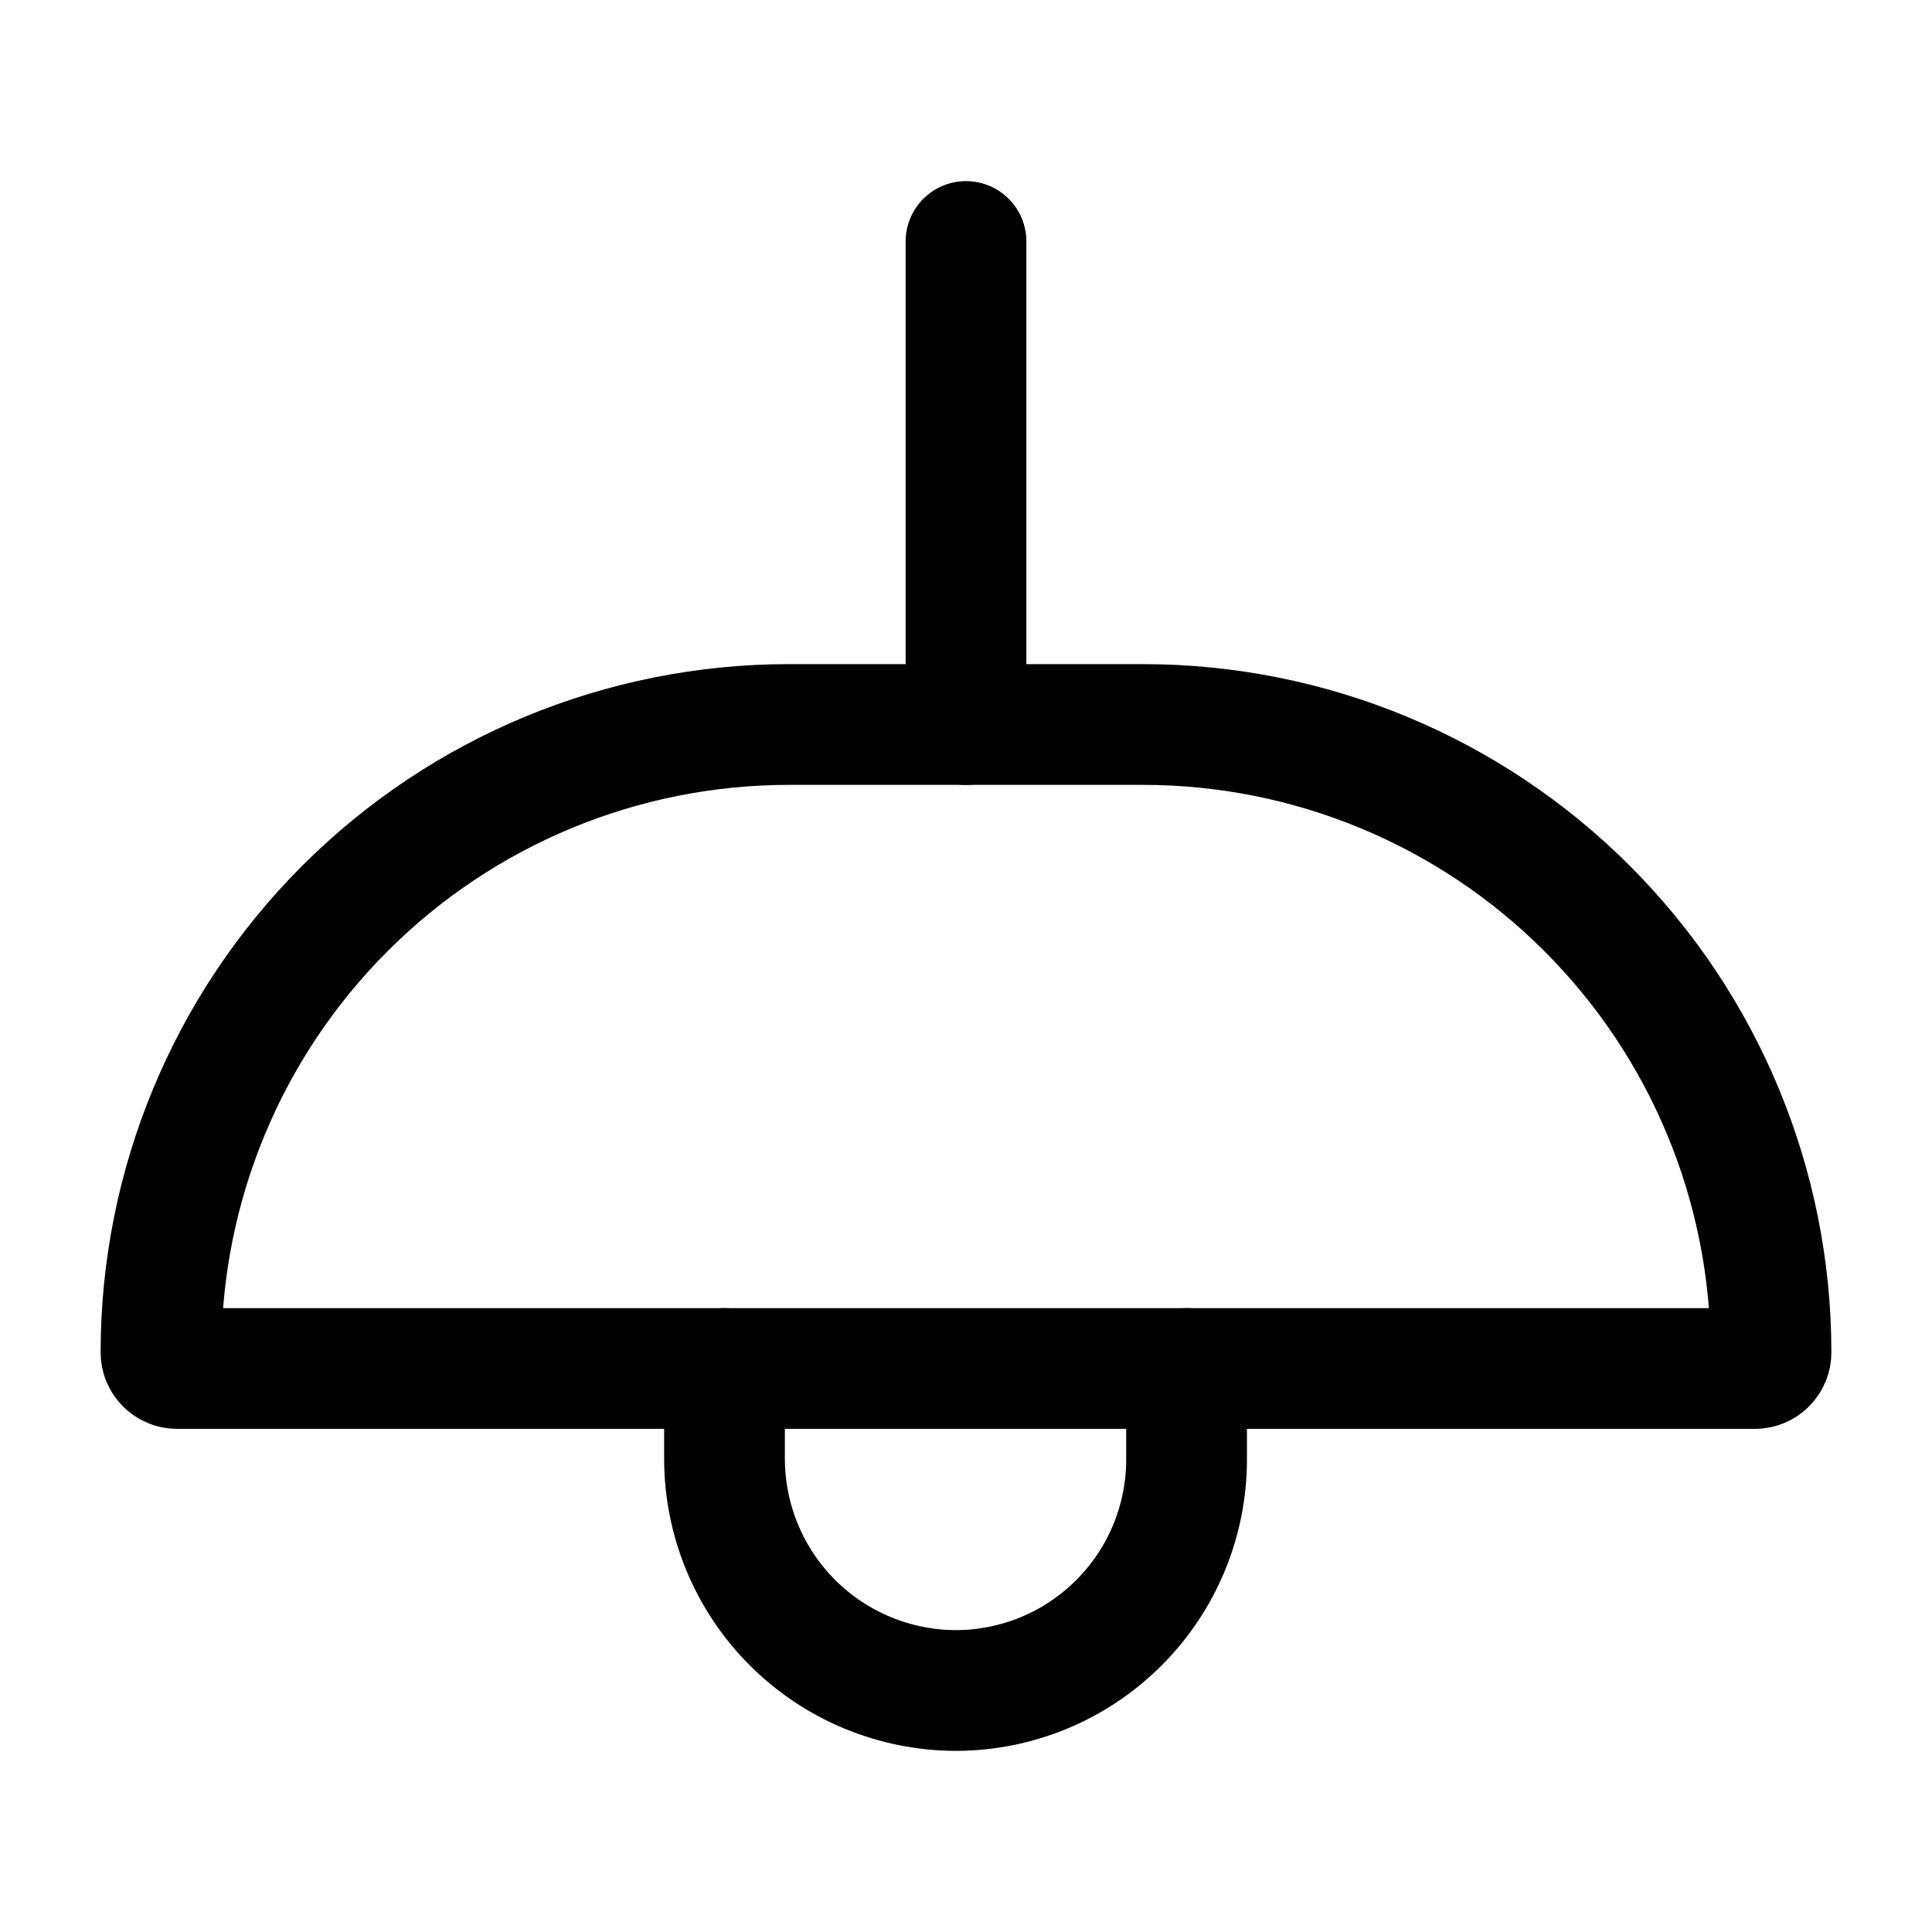
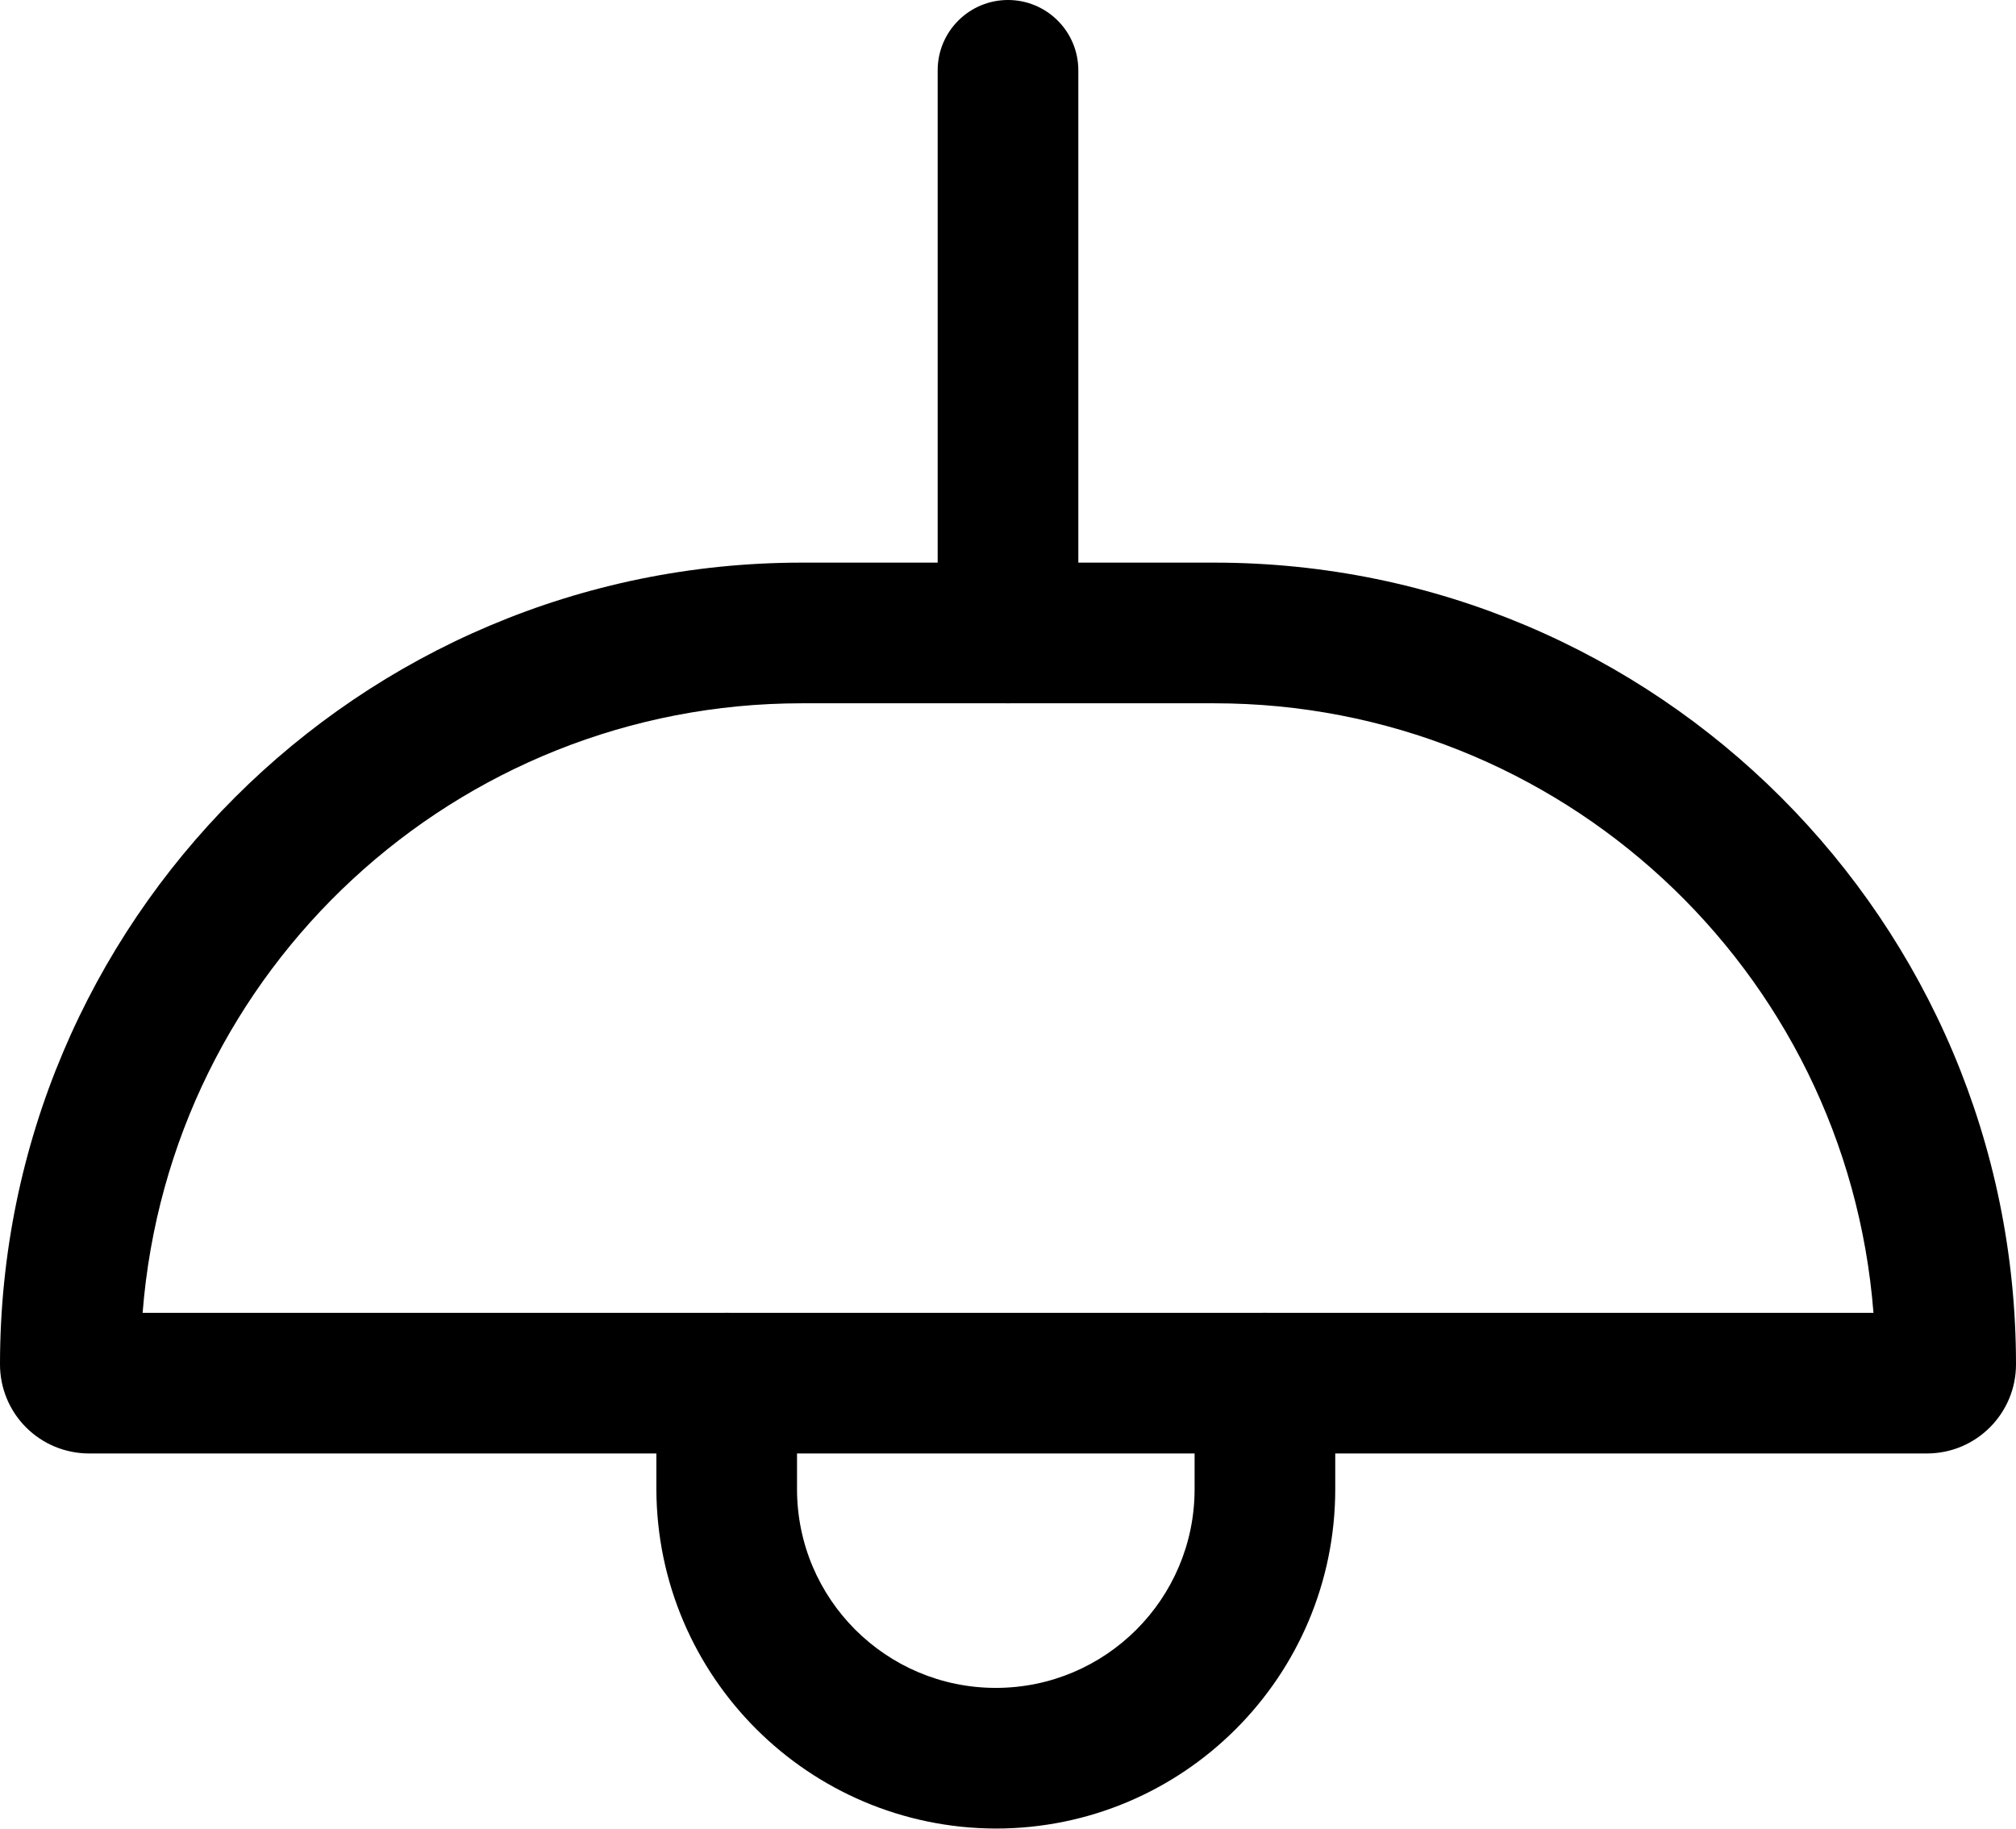
- <svg xmlns="http://www.w3.org/2000/svg" width="24" height="24" viewBox="0 0 24 24" fill="none">
-   <path d="M9.8 9H14.2C16.269 9 18.253 9.822 19.715 11.285C21.178 12.747 22 14.731 22 16.8C22 16.853 21.979 16.904 21.941 16.941C21.904 16.979 21.853 17 21.8 17H2.2C2.147 17 2.096 16.979 2.059 16.941C2.021 16.904 2 16.853 2 16.8C2 14.731 2.822 12.747 4.285 11.285C5.747 9.822 7.731 9 9.8 9V9Z" stroke="black" stroke-width="1.5" stroke-linecap="round" stroke-linejoin="round" />
-   <path d="M12 3V9" stroke="black" stroke-width="1.5" stroke-linecap="round" stroke-linejoin="round" />
-   <path d="M9 17V18.13C9.003 18.89 9.306 19.619 9.844 20.157C10.381 20.694 11.11 20.997 11.87 21V21C12.631 21 13.361 20.698 13.899 20.159C14.438 19.621 14.74 18.891 14.74 18.13V17" stroke="black" stroke-width="1.5" stroke-linecap="round" stroke-linejoin="round" />
+ <svg xmlns="http://www.w3.org/2000/svg" id="Camada_1" data-name="Camada 1" viewBox="0 0 21.5 19.5">
+   <path d="M21.8,17.75H2.2a.949.949,0,0,1-.95-.95A8.551,8.551,0,0,1,9.8,8.25h4.4a8.55,8.55,0,0,1,8.55,8.55.95.95,0,0,1-.95.95ZM2.771,16.25H21.23A7.051,7.051,0,0,0,14.2,9.75H9.8a7.051,7.051,0,0,0-7.029,6.5Z" transform="translate(-1.25 -2.25)" />
+   <path d="M12,9.75A.75.75,0,0,1,11.25,9V3a.75.75,0,0,1,1.5,0V9A.75.75,0,0,1,12,9.75Z" transform="translate(-1.25 -2.25)" />
+   <path d="M11.87,21.75a3.63,3.63,0,0,1-3.62-3.618V17a.75.75,0,0,1,1.5,0v1.13a2.12,2.12,0,0,0,4.24,0V17a.75.75,0,0,1,1.5,0v1.13a3.621,3.621,0,0,1-3.62,3.62Z" transform="translate(-1.25 -2.25)" />
</svg>
